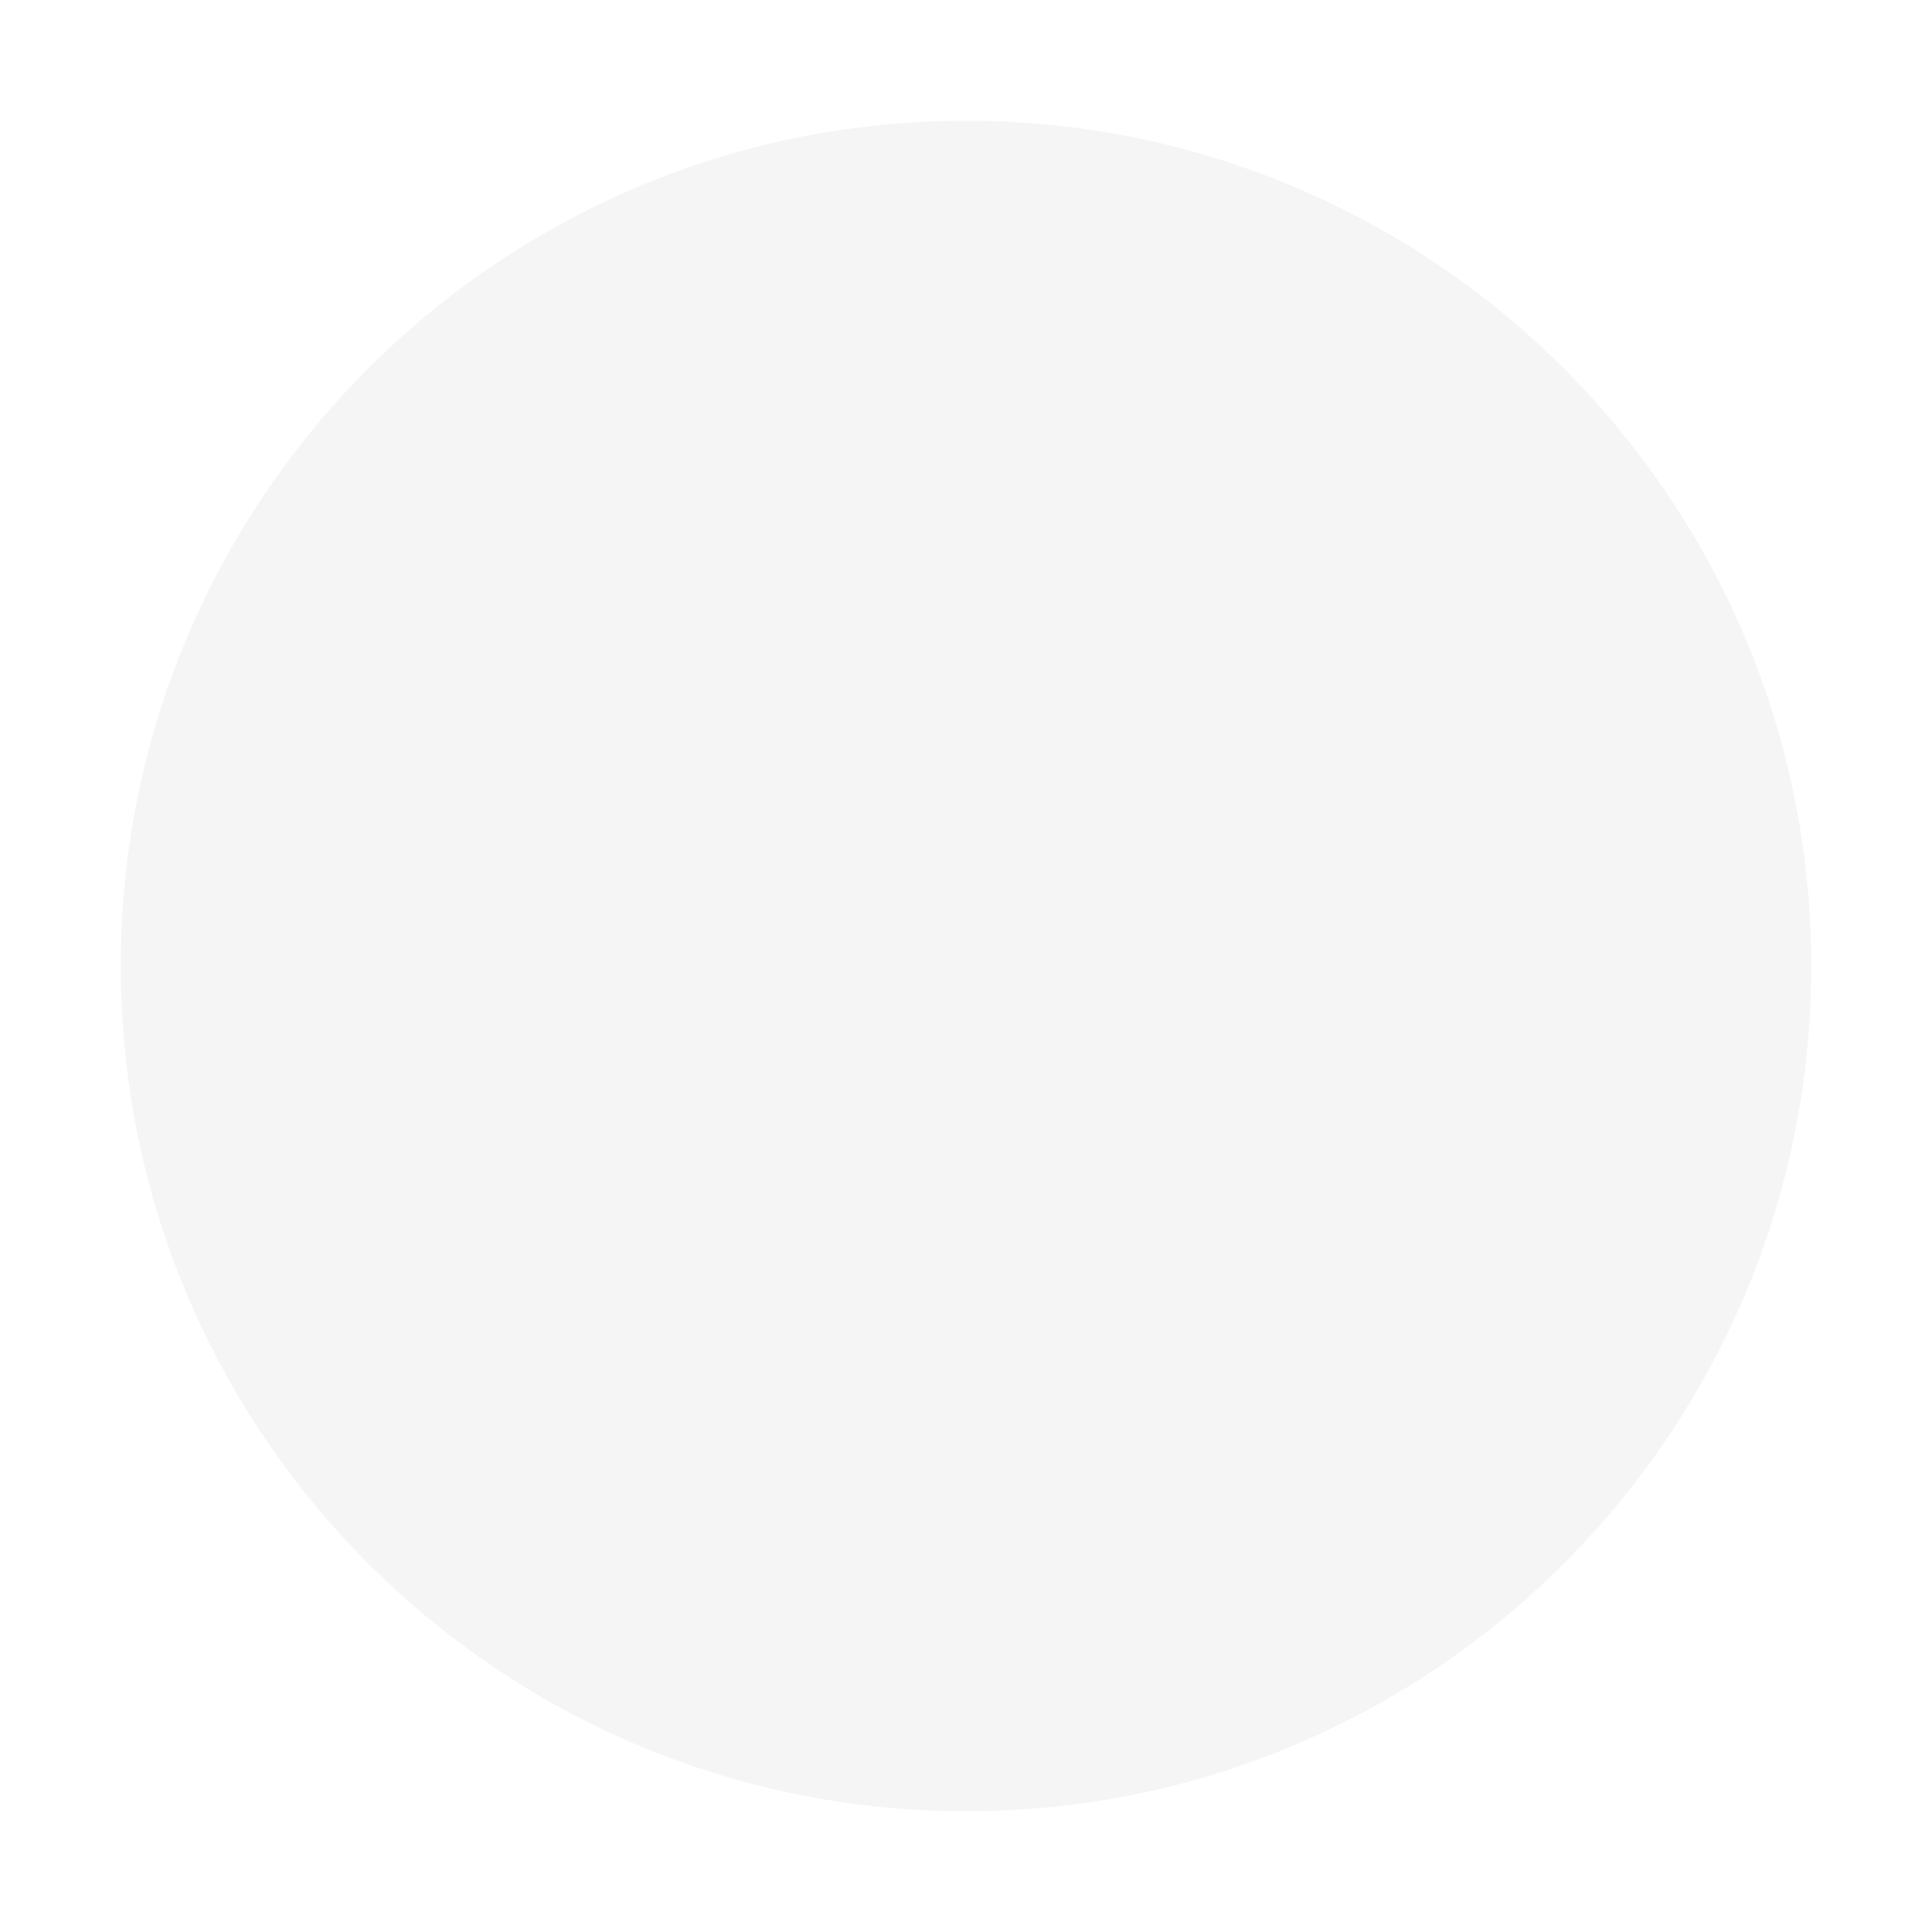
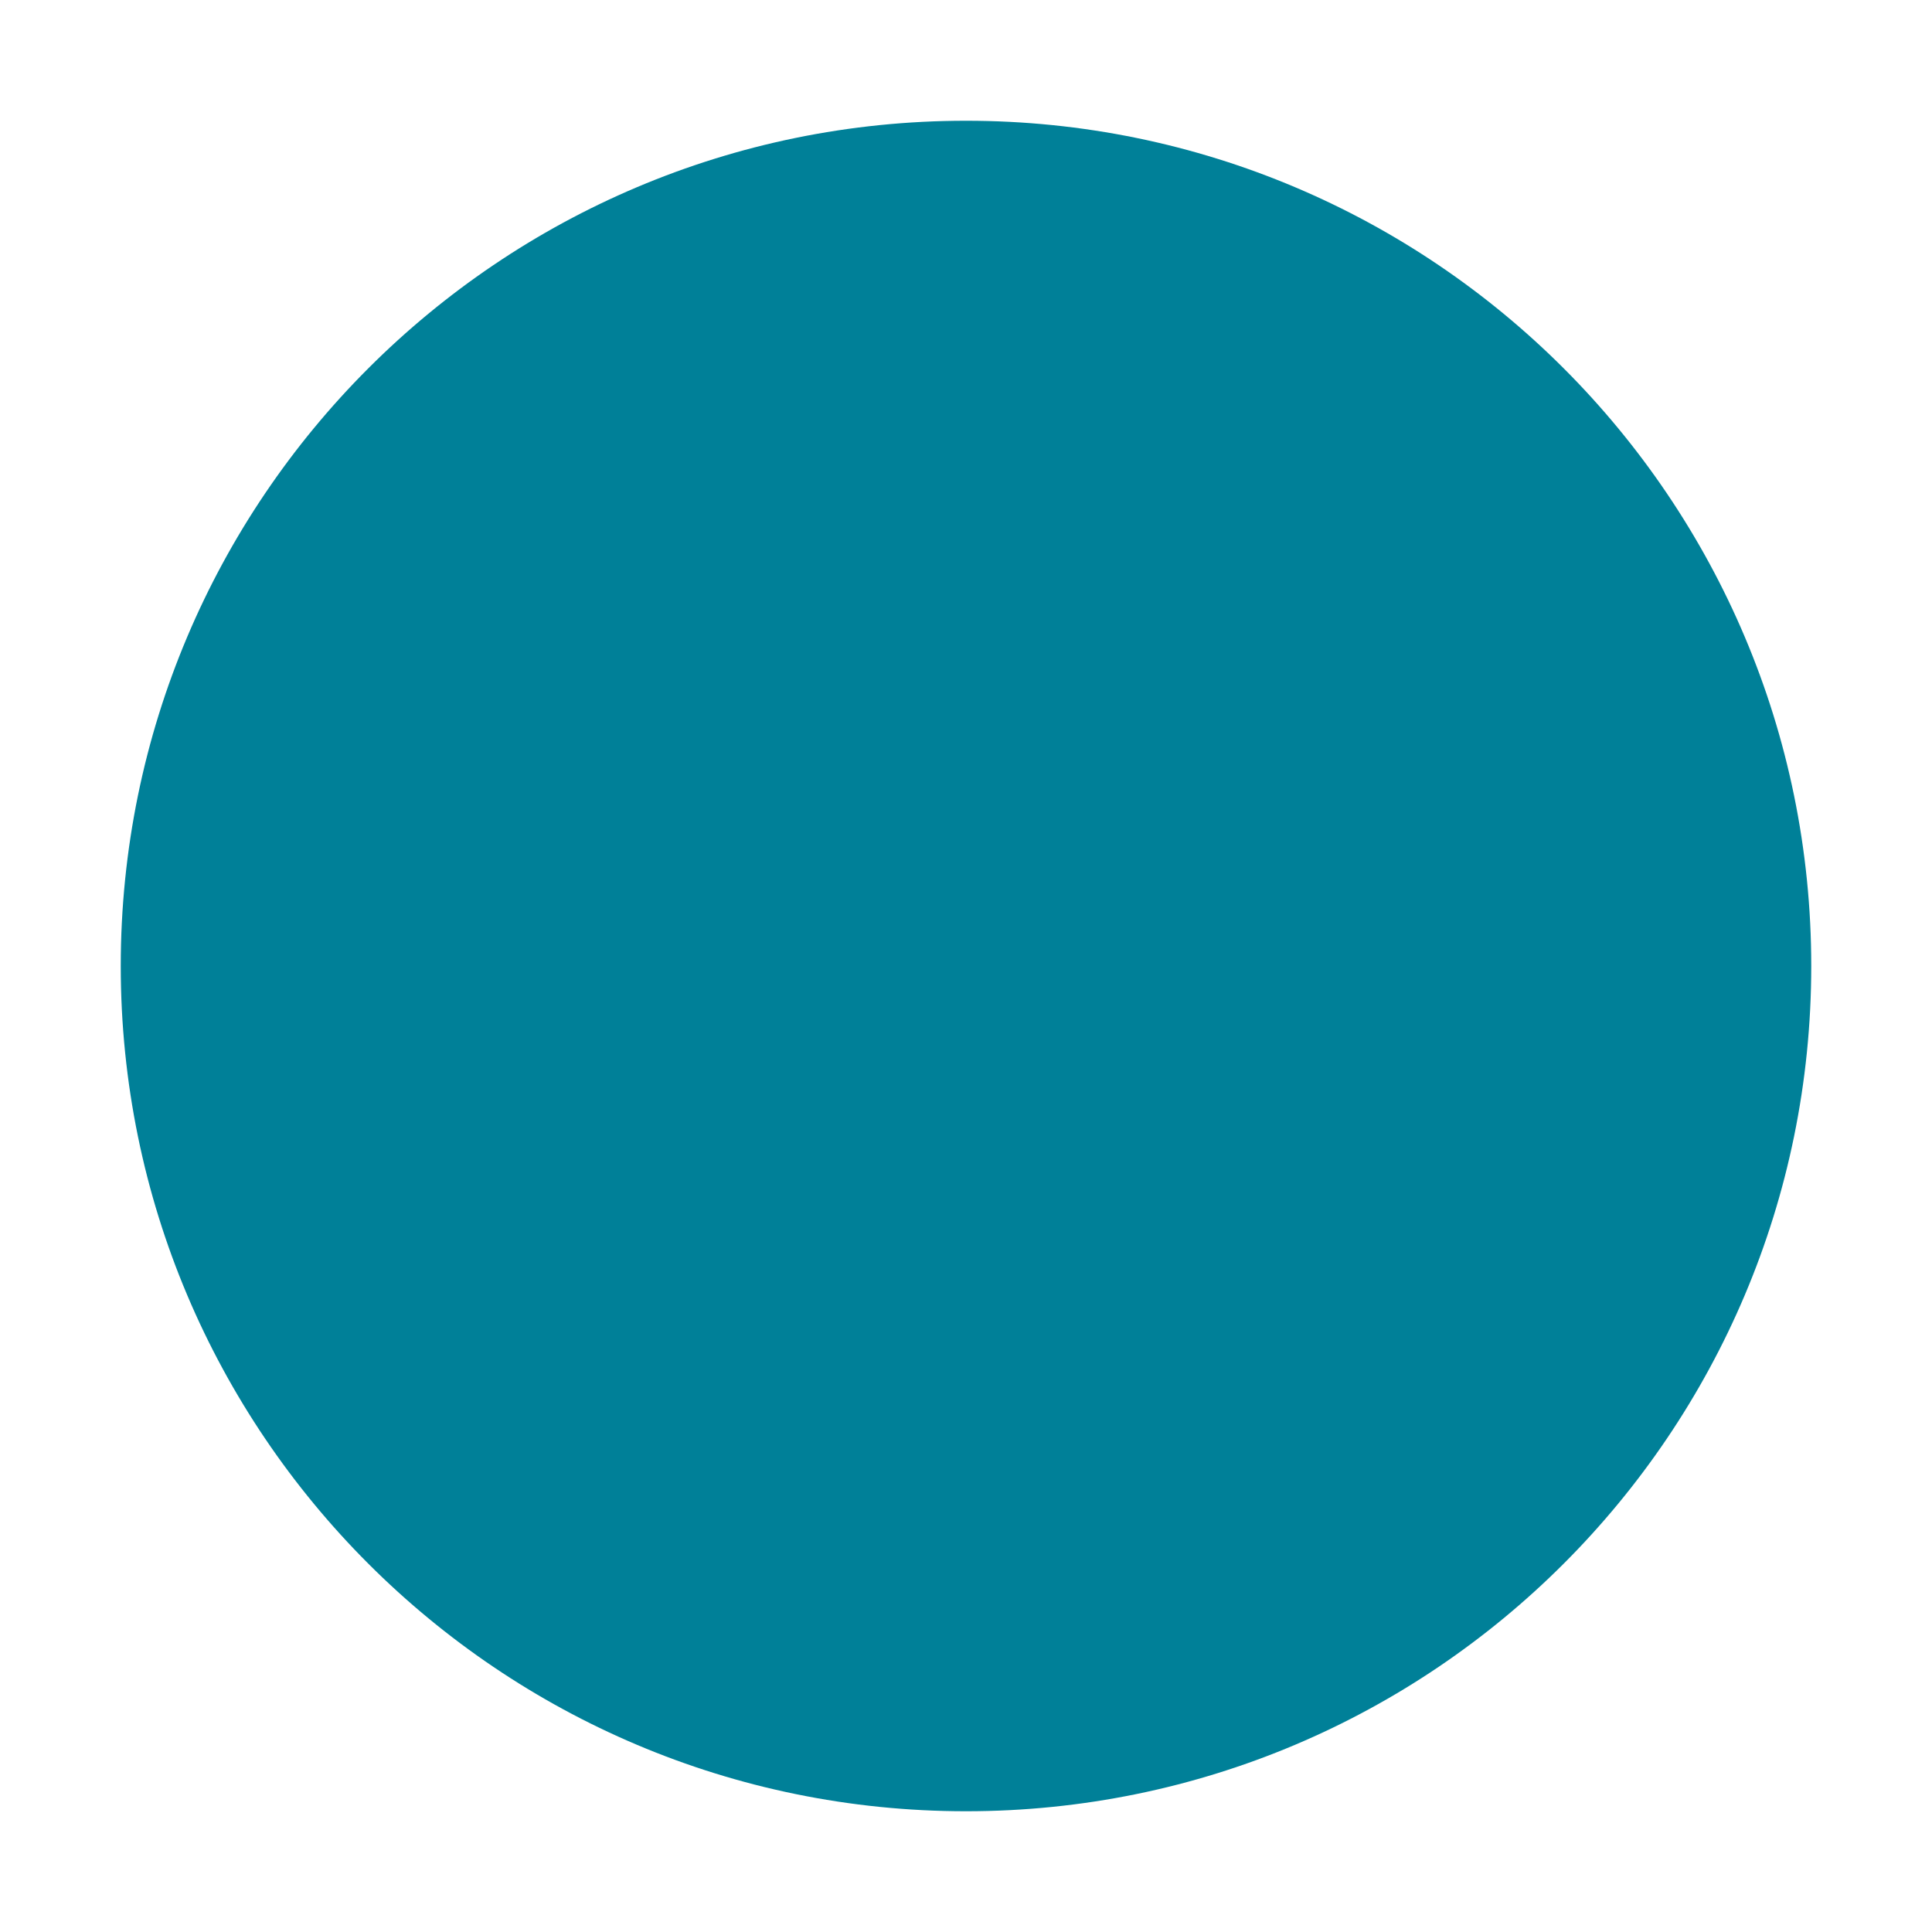
<svg xmlns="http://www.w3.org/2000/svg" version="1.1" id="Layer_1" x="0px" y="0px" width="16px" height="16px" viewBox="0 0 16 16" enable-background="new 0 0 16 16" xml:space="preserve">
-   <circle fill="#F5F5F5" cx="8" cy="8" r="7" />
+   <circle fill="#008098" cx="8" cy="8" r="7" />
</svg>
